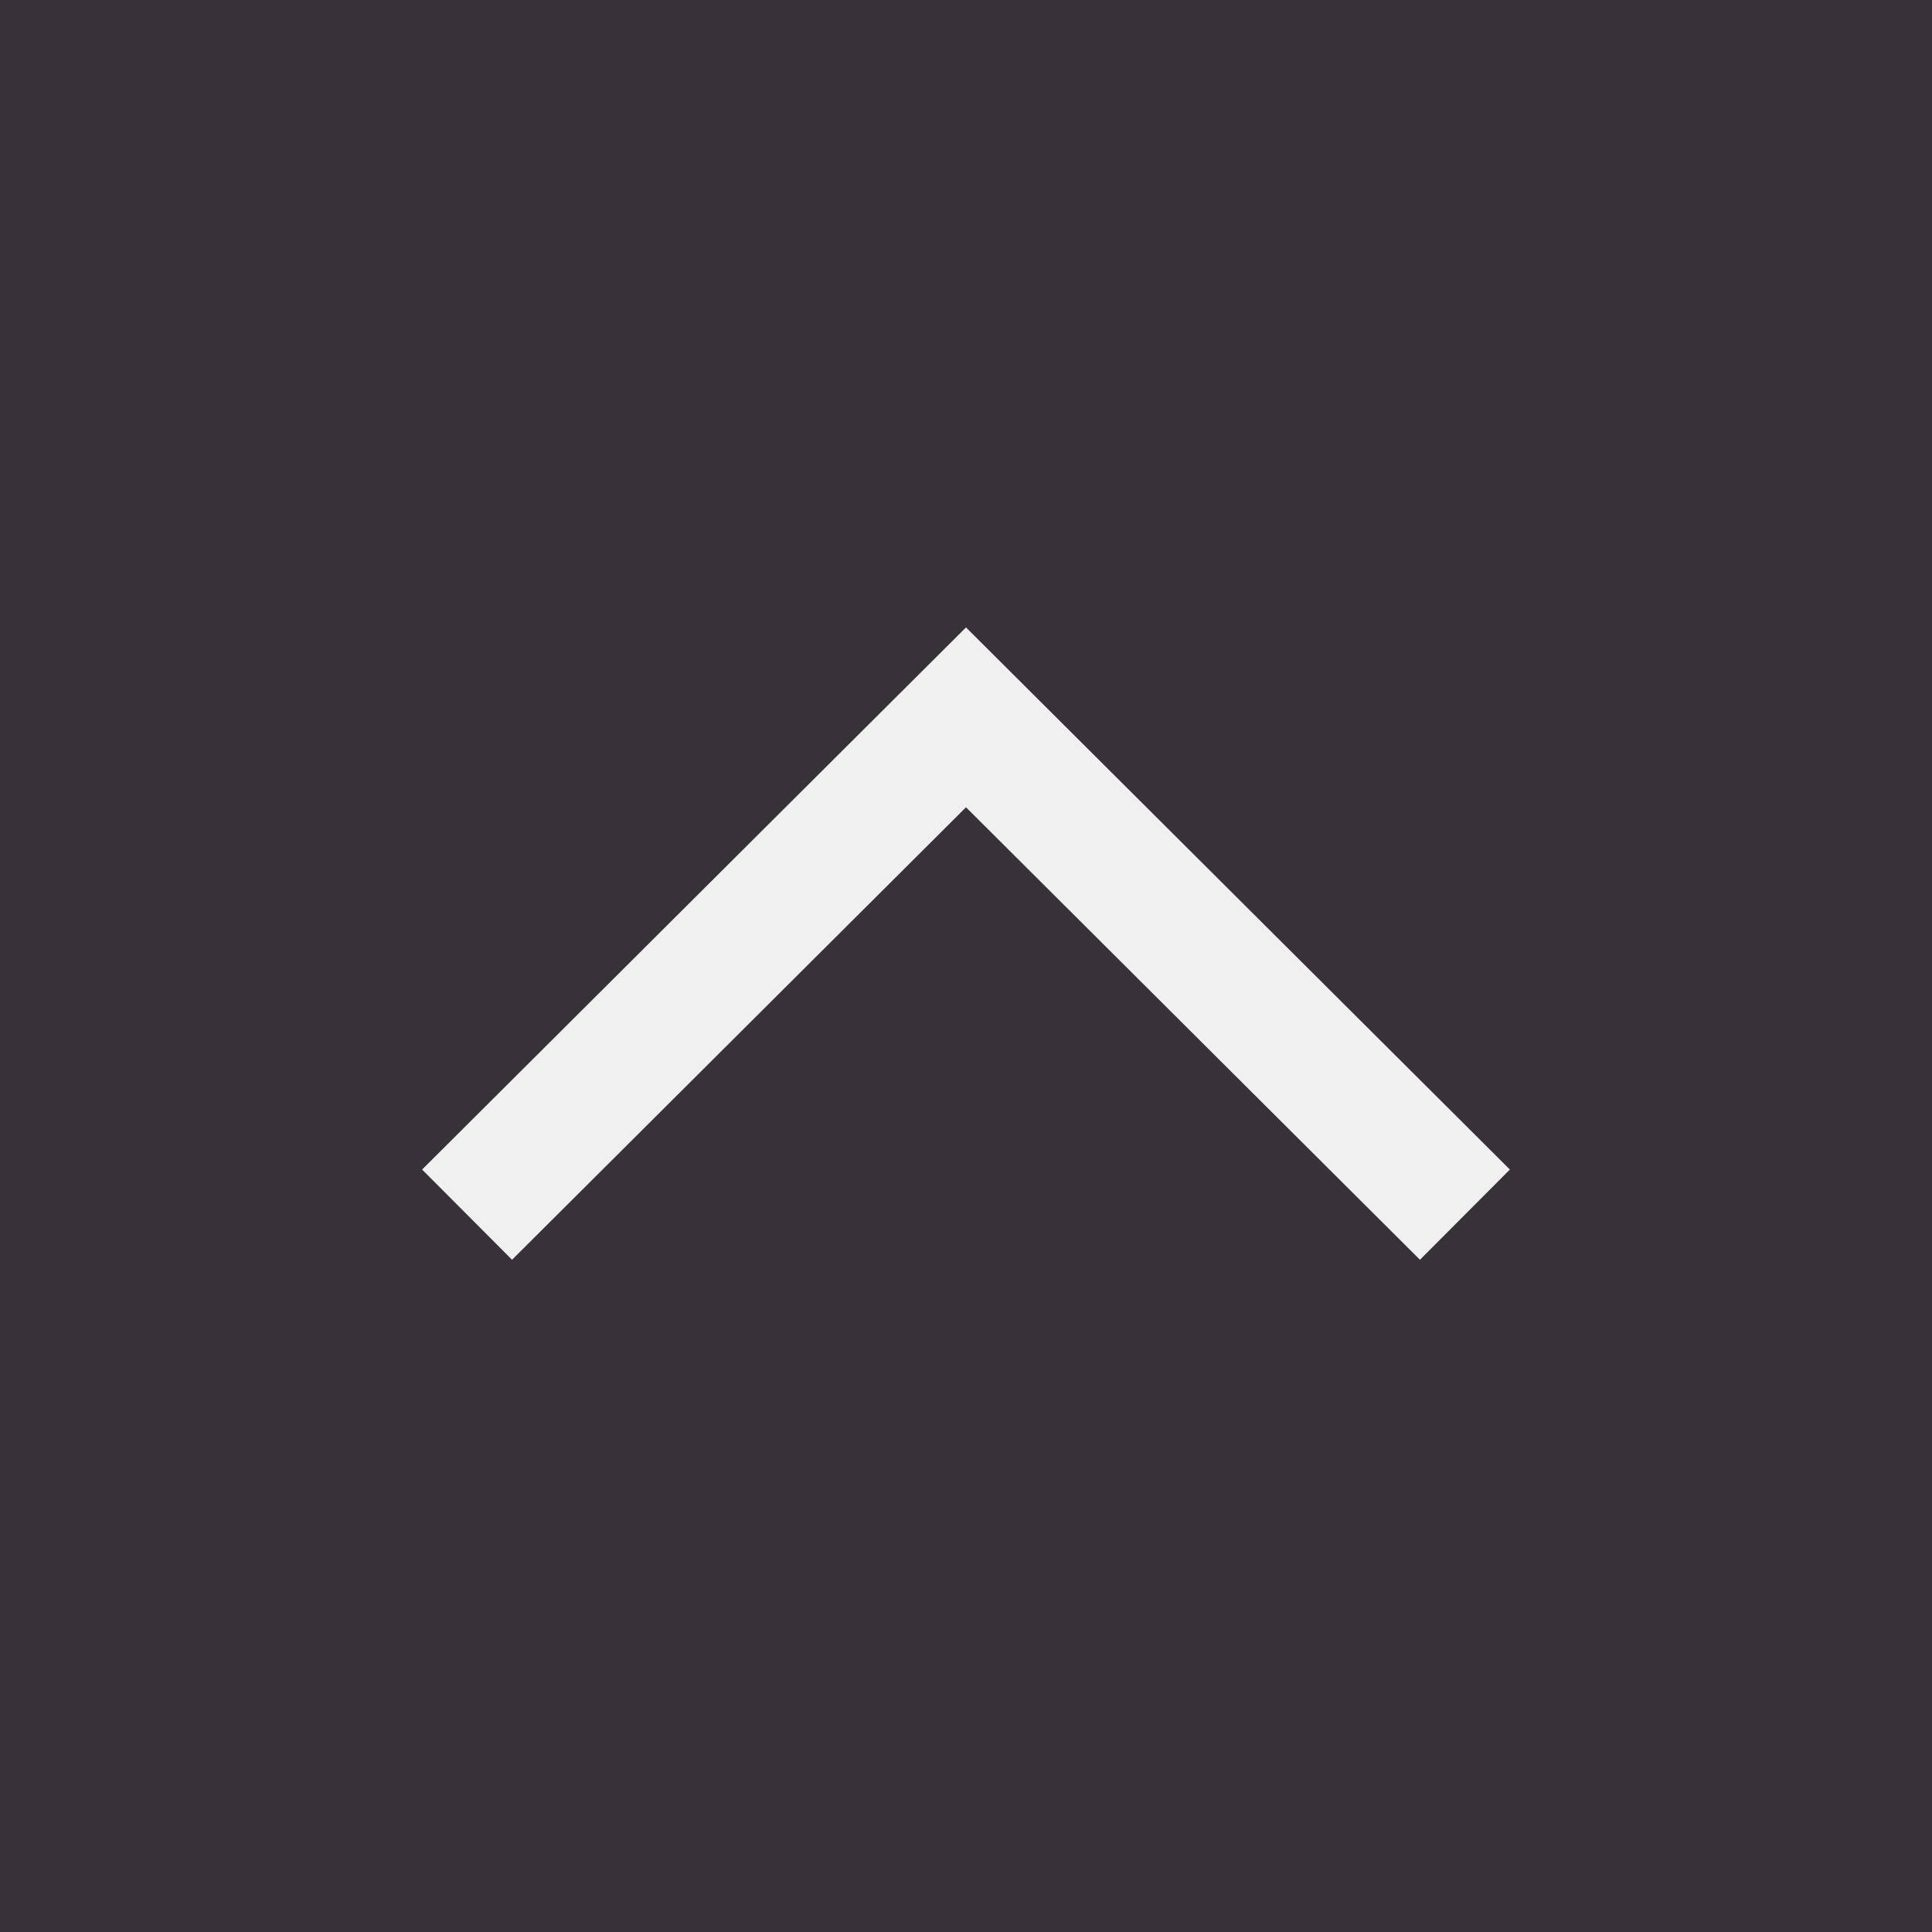
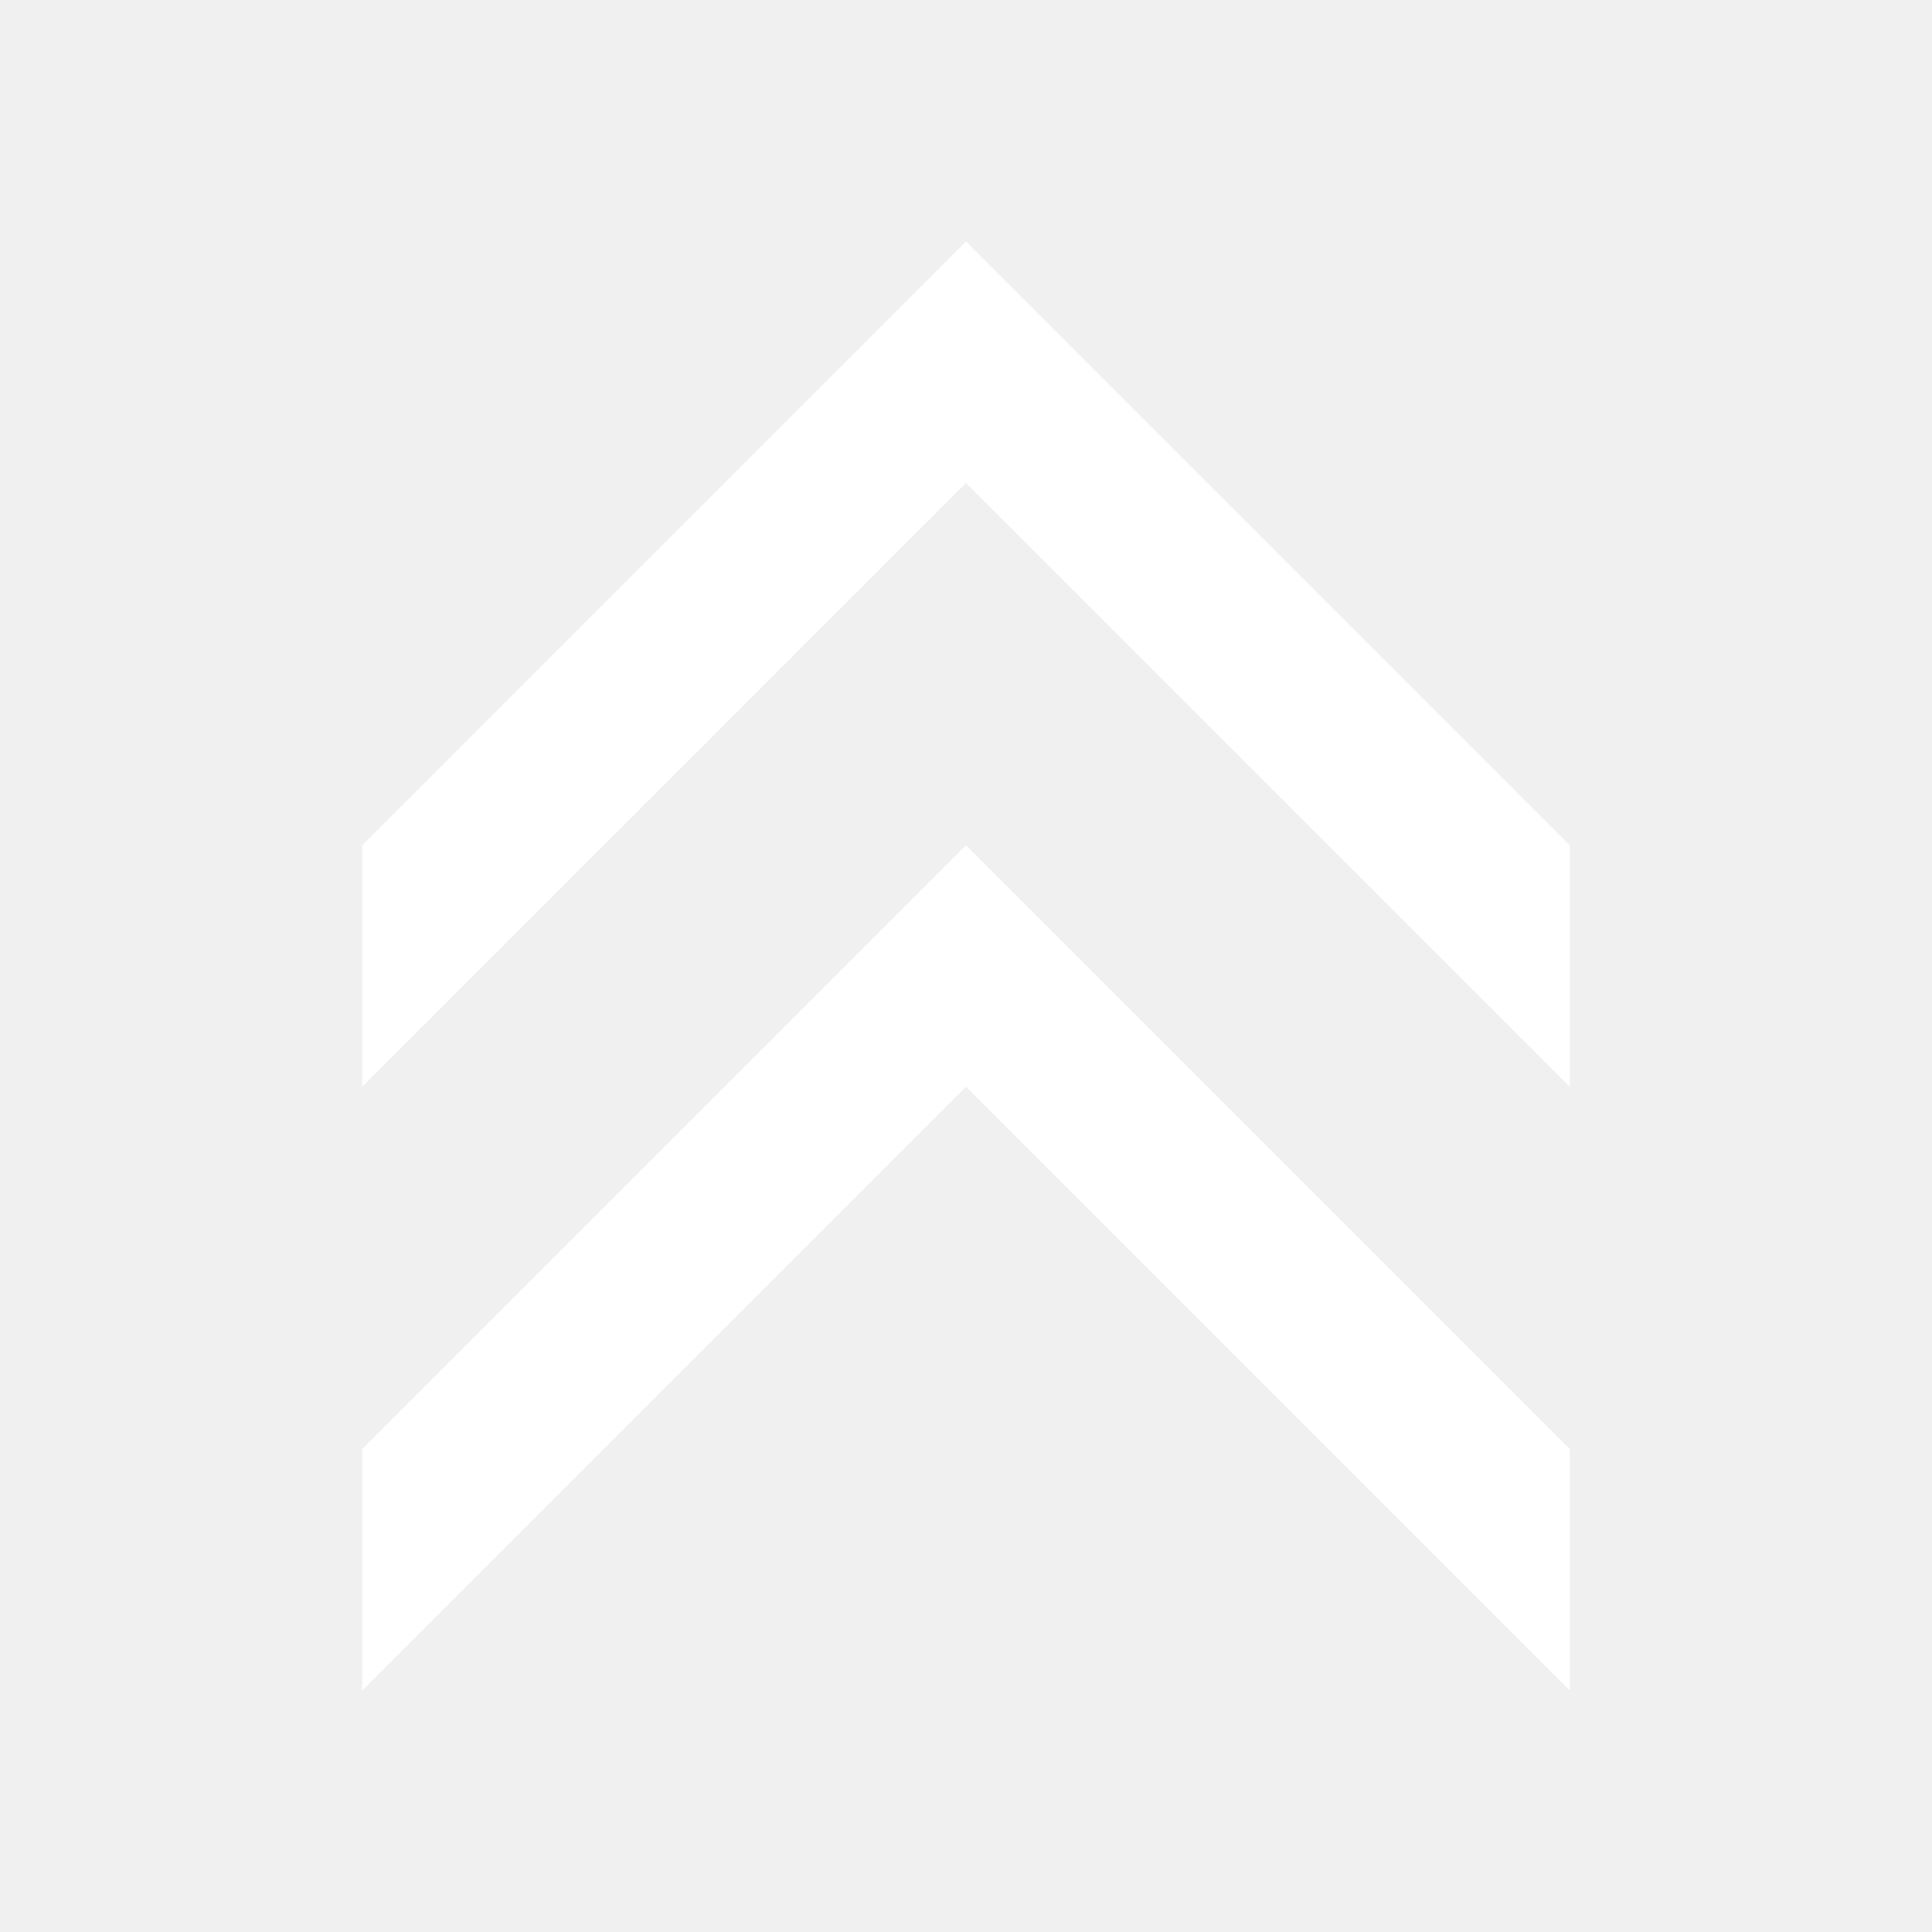
- <svg xmlns="http://www.w3.org/2000/svg" version="1.1" id="Layer_1" x="0px" y="0px" viewBox="0 0 455 455" style="enable-background:new 0 0 455 455;" xml:space="preserve" width="512px" height="512px">
-   <path d="M0,0v455h455V0H0z M334.411,296.683L227.5,190.12L120.589,296.683l-21.179-21.248L227.5,147.763l128.089,127.672  L334.411,296.683z" fill="#38313a" />
-   <g>
- </g>
-   <g>
- </g>
-   <g>
- </g>
-   <g>
- </g>
-   <g>
- </g>
-   <g>
- </g>
-   <g>
- </g>
-   <g>
- </g>
-   <g>
- </g>
-   <g>
- </g>
-   <g>
- </g>
-   <g>
- </g>
-   <g>
- </g>
-   <g>
- </g>
-   <g>
- </g>
+ <svg xmlns="http://www.w3.org/2000/svg" version="1.1" width="512px" height="512px" viewBox="0 0 16 16">
+   <path fill="#FFFFFF" d="M13 14v-2l-5-5-5 5v2l5-5z" />
+   <path fill="#FFFFFF" d="M13 9v-2l-5-5-5 5v2l5-5z" />
</svg>
